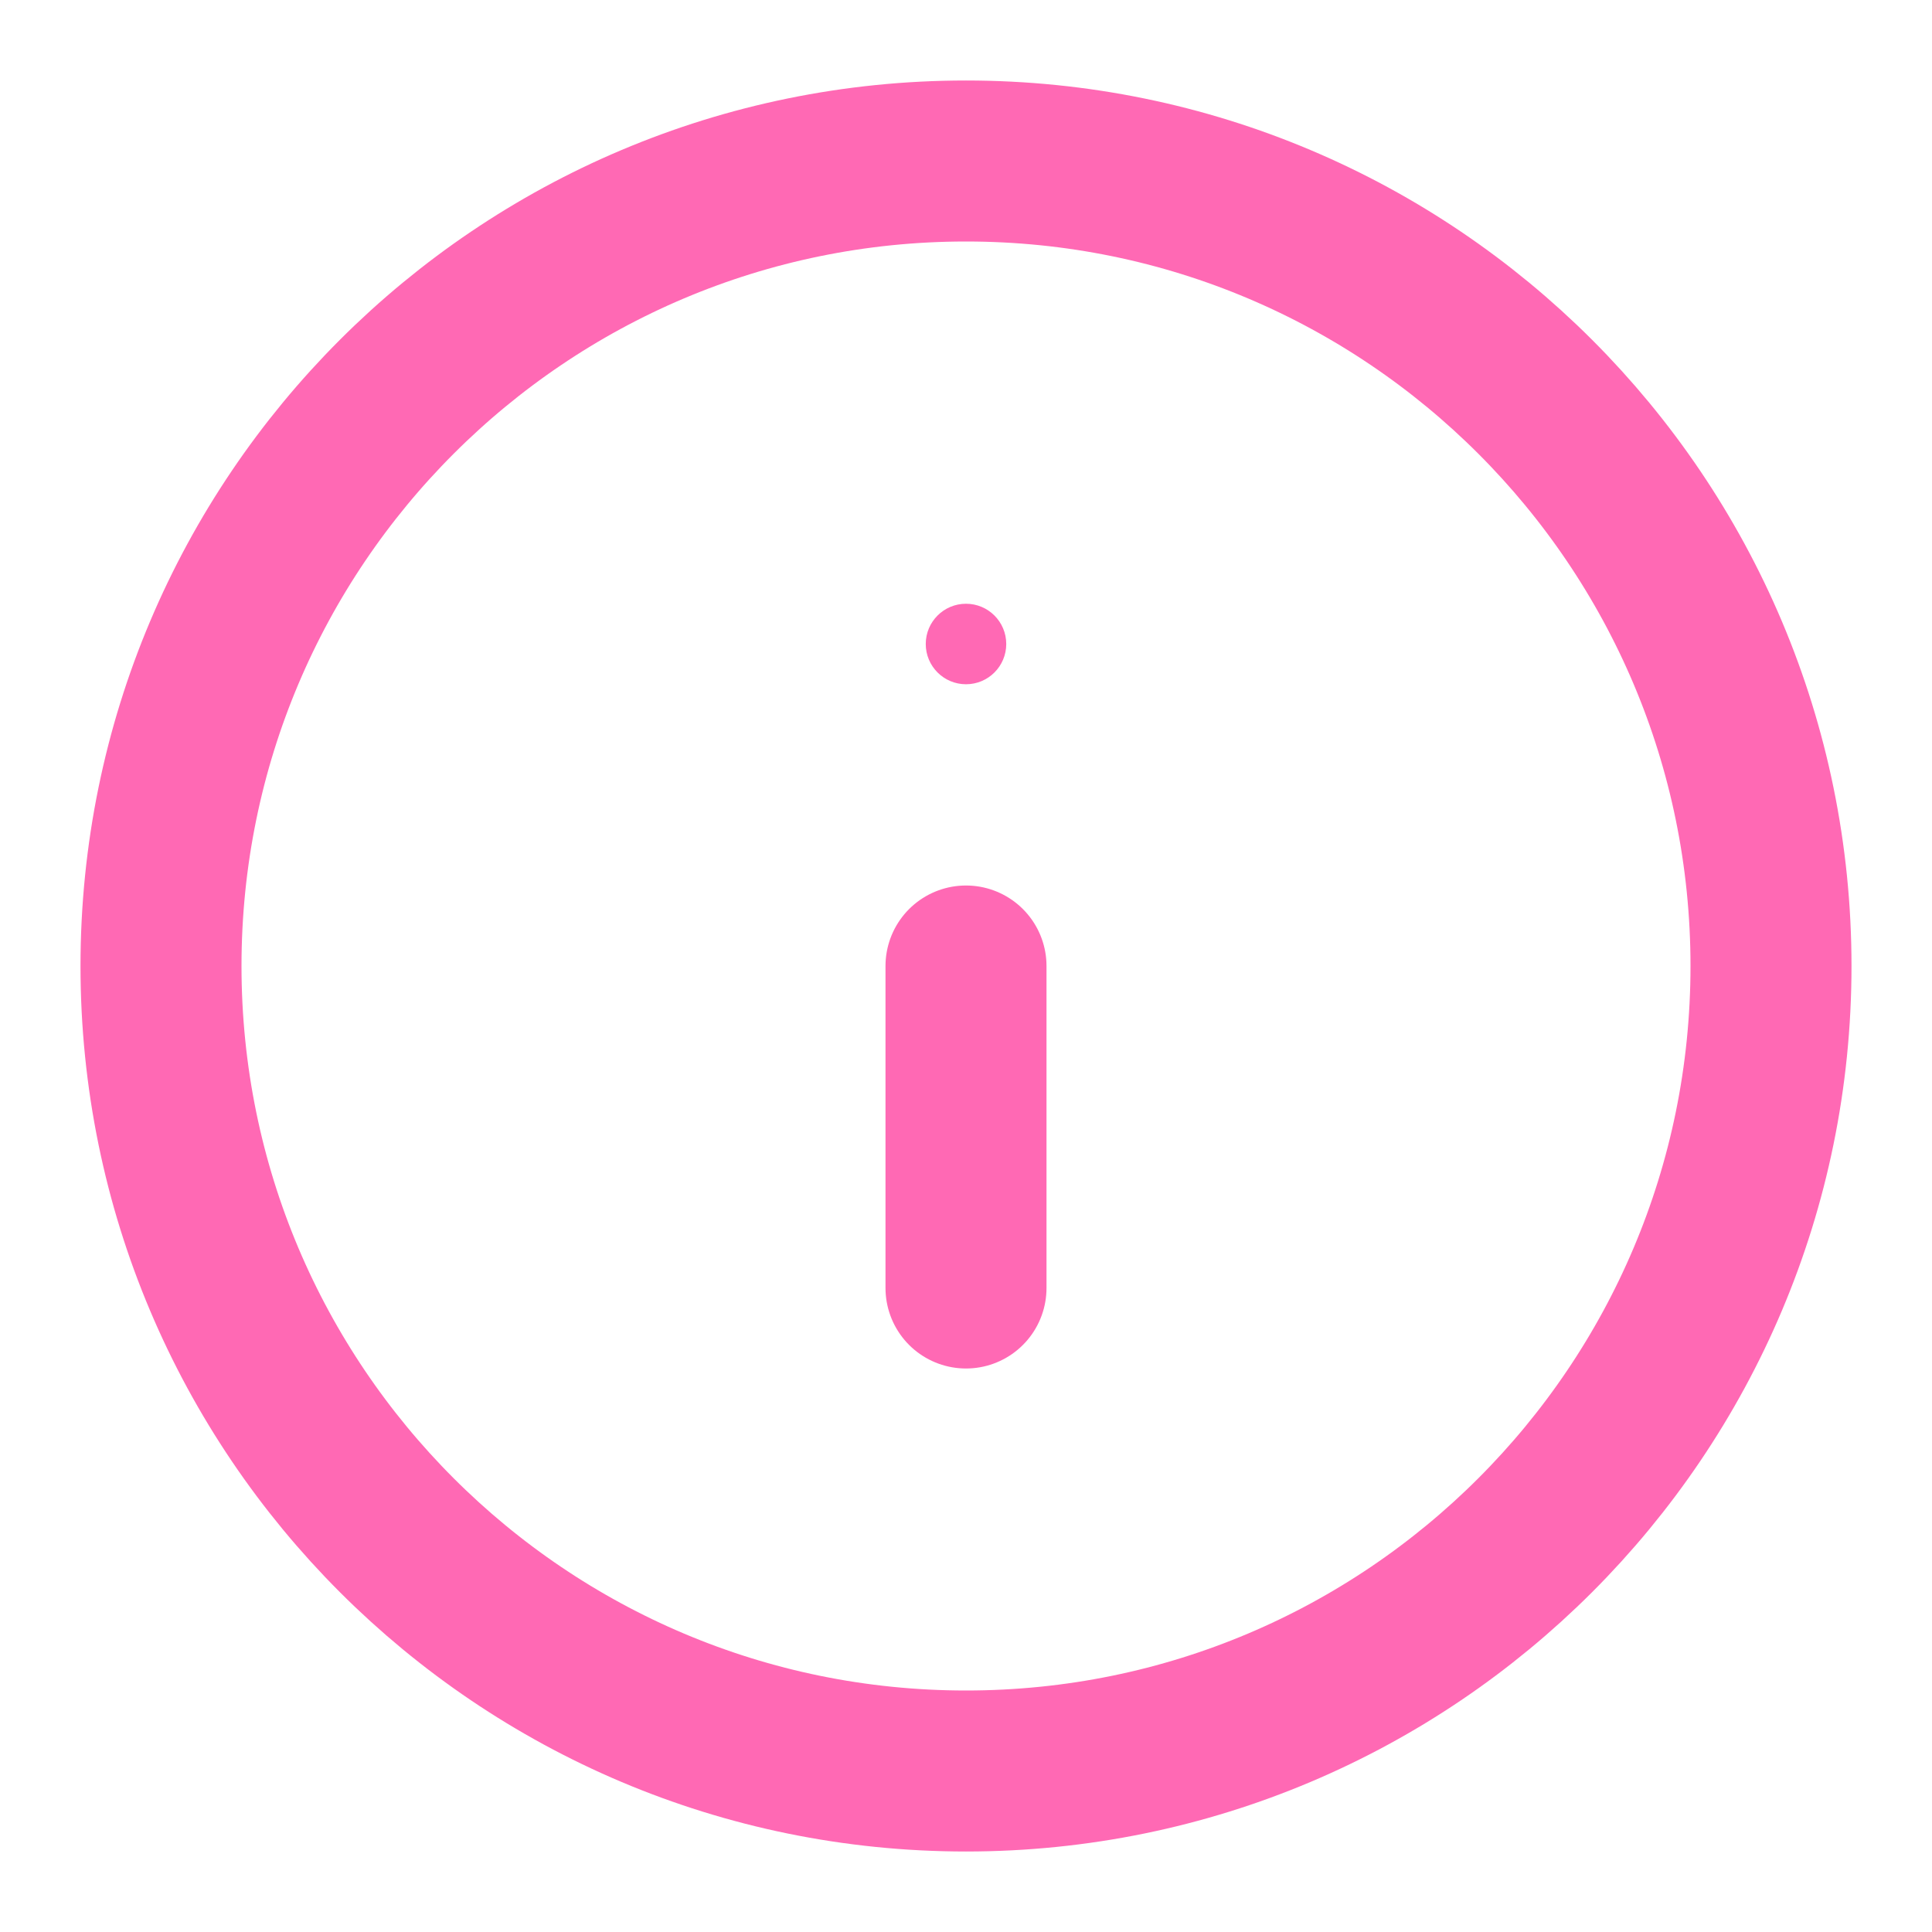
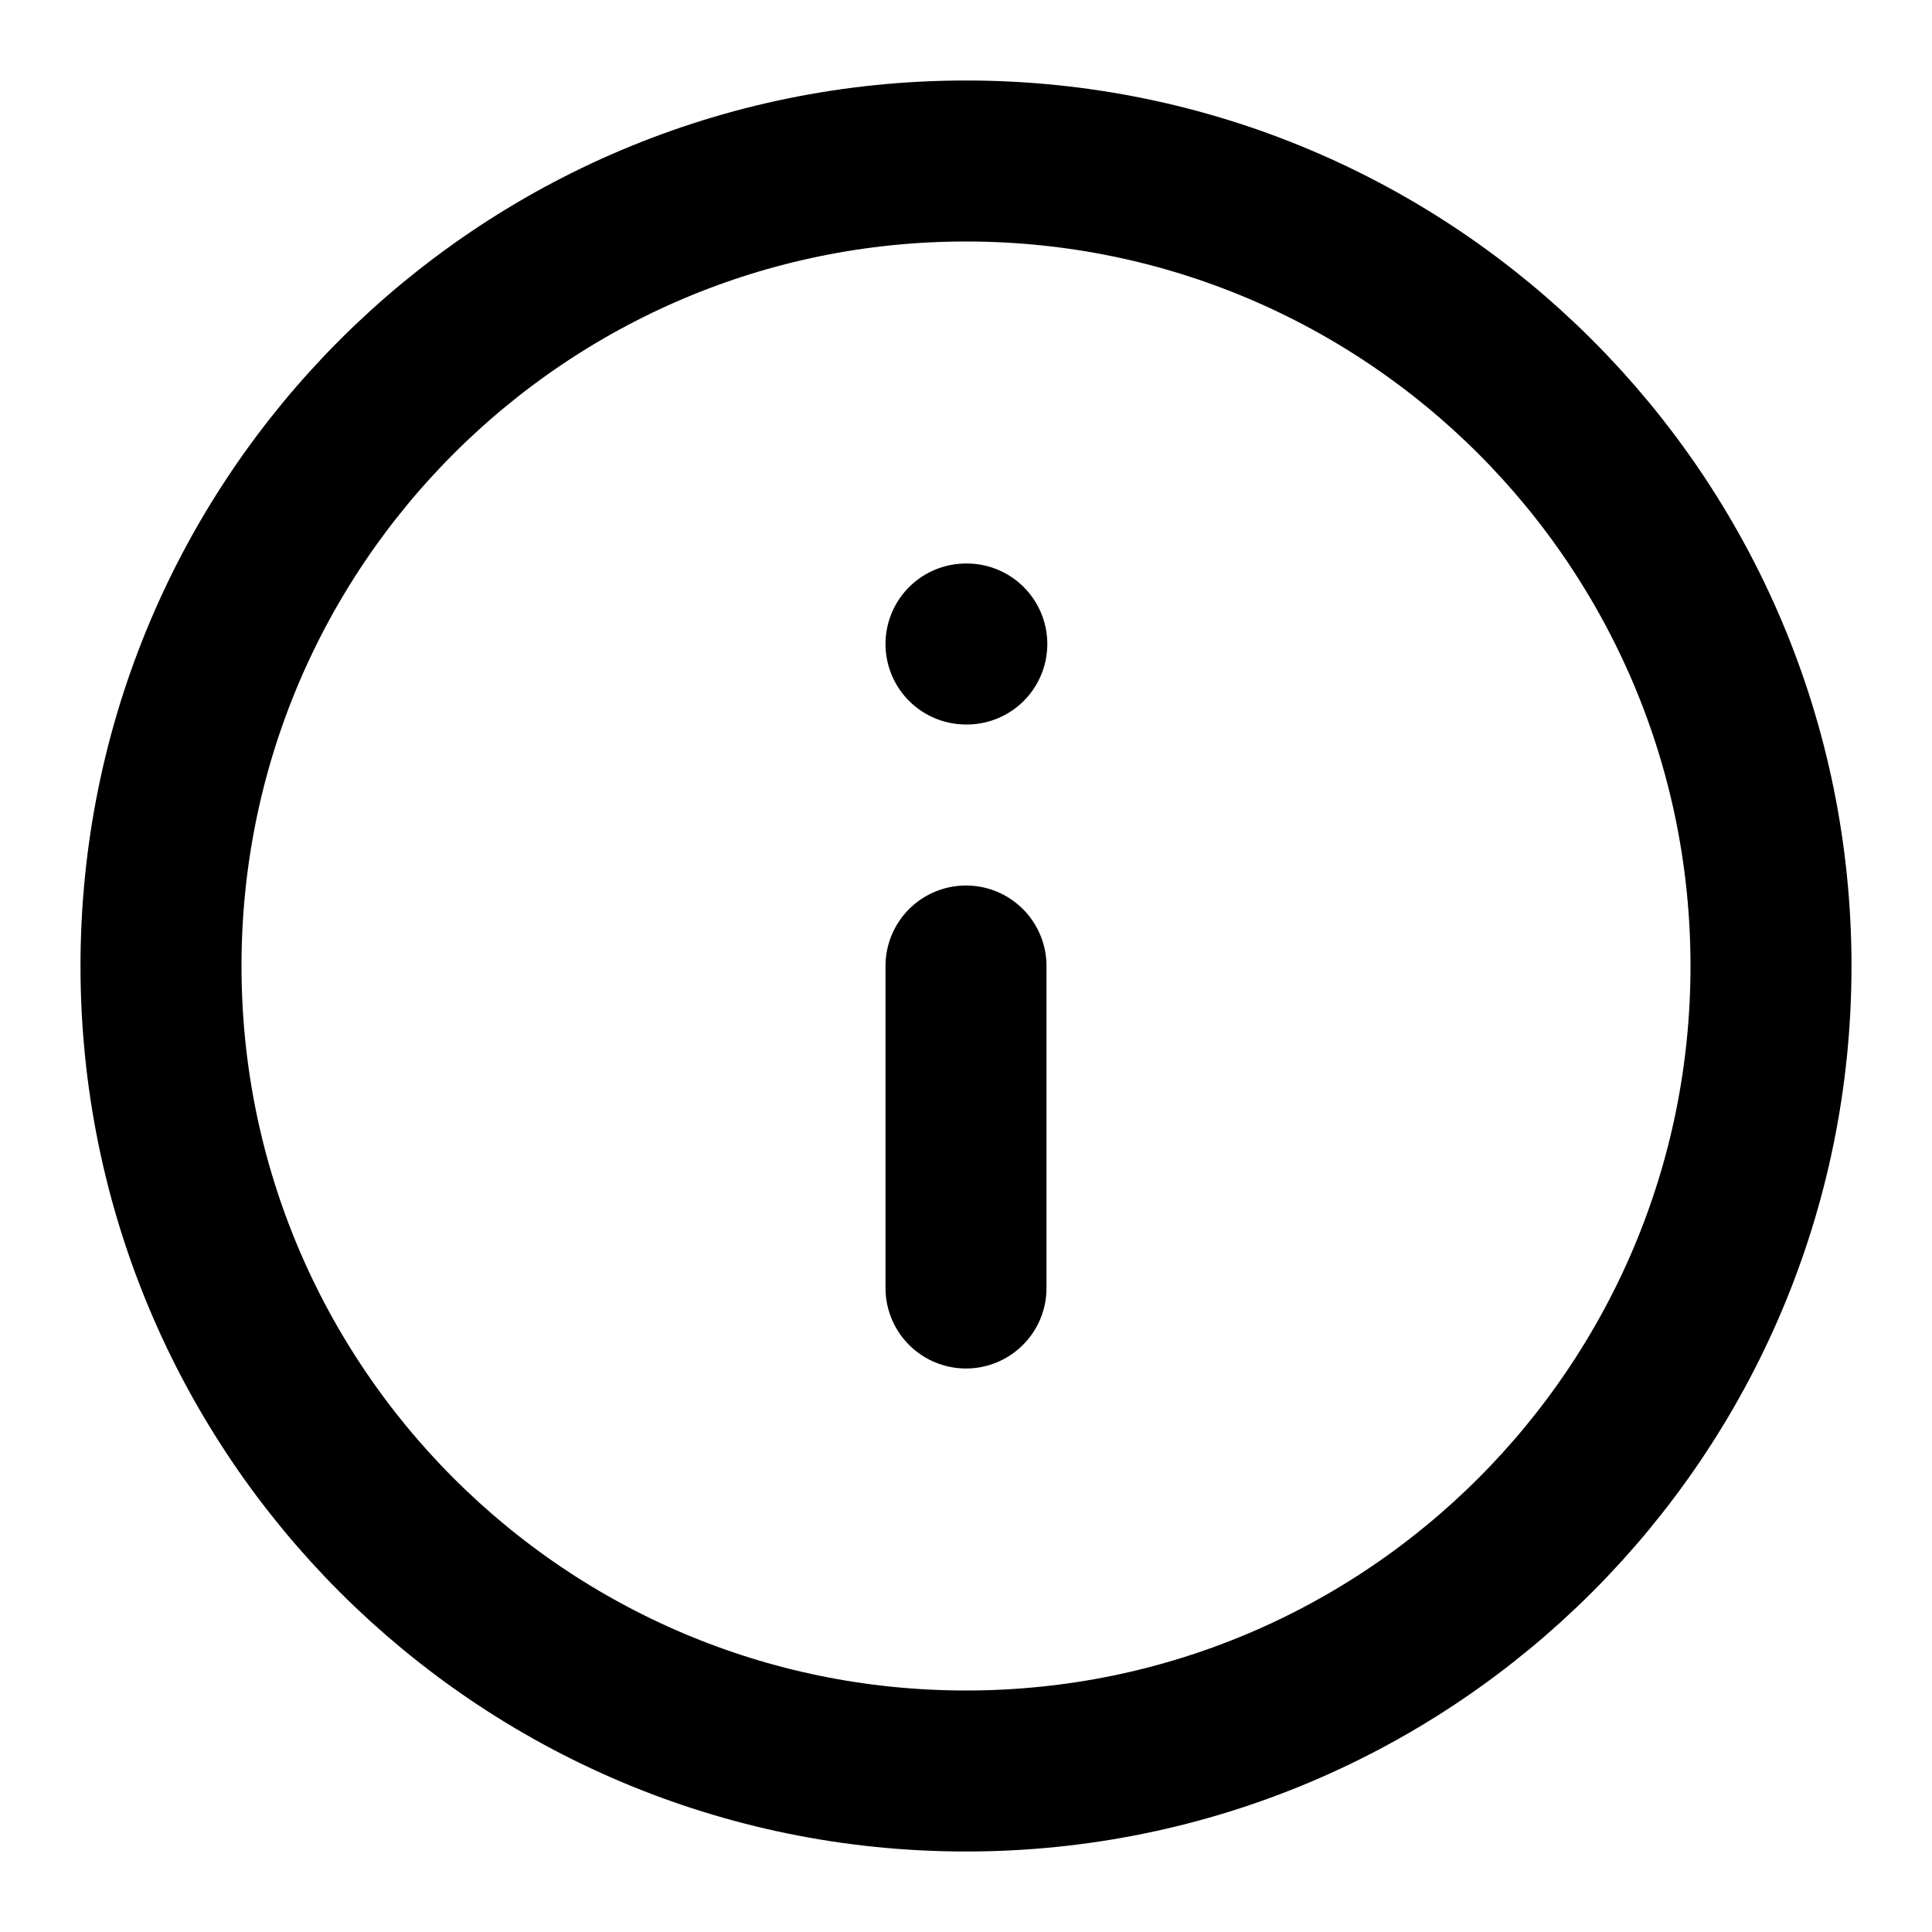
- <svg xmlns="http://www.w3.org/2000/svg" width="24" height="24" viewBox="0 0 24 24" fill="none" stroke="#FF69B4" stroke-width="2" stroke-linecap="round" stroke-linejoin="round">
+ <svg xmlns="http://www.w3.org/2000/svg" width="24" height="24" viewBox="0 0 24 24" fill="none" stroke="currentColor" stroke-width="2" stroke-linecap="round" stroke-linejoin="round">
  <circle cx="12" cy="12" r="10" />
-   <line x1="12" y1="16" x2="12" y2="12" />
-   <circle cx="12" cy="8" r="0.5" fill="#FF69B4" stroke="none" />
+   <path d="M12 16v-4" />
+   <path d="M12 8h.01" />
</svg>
